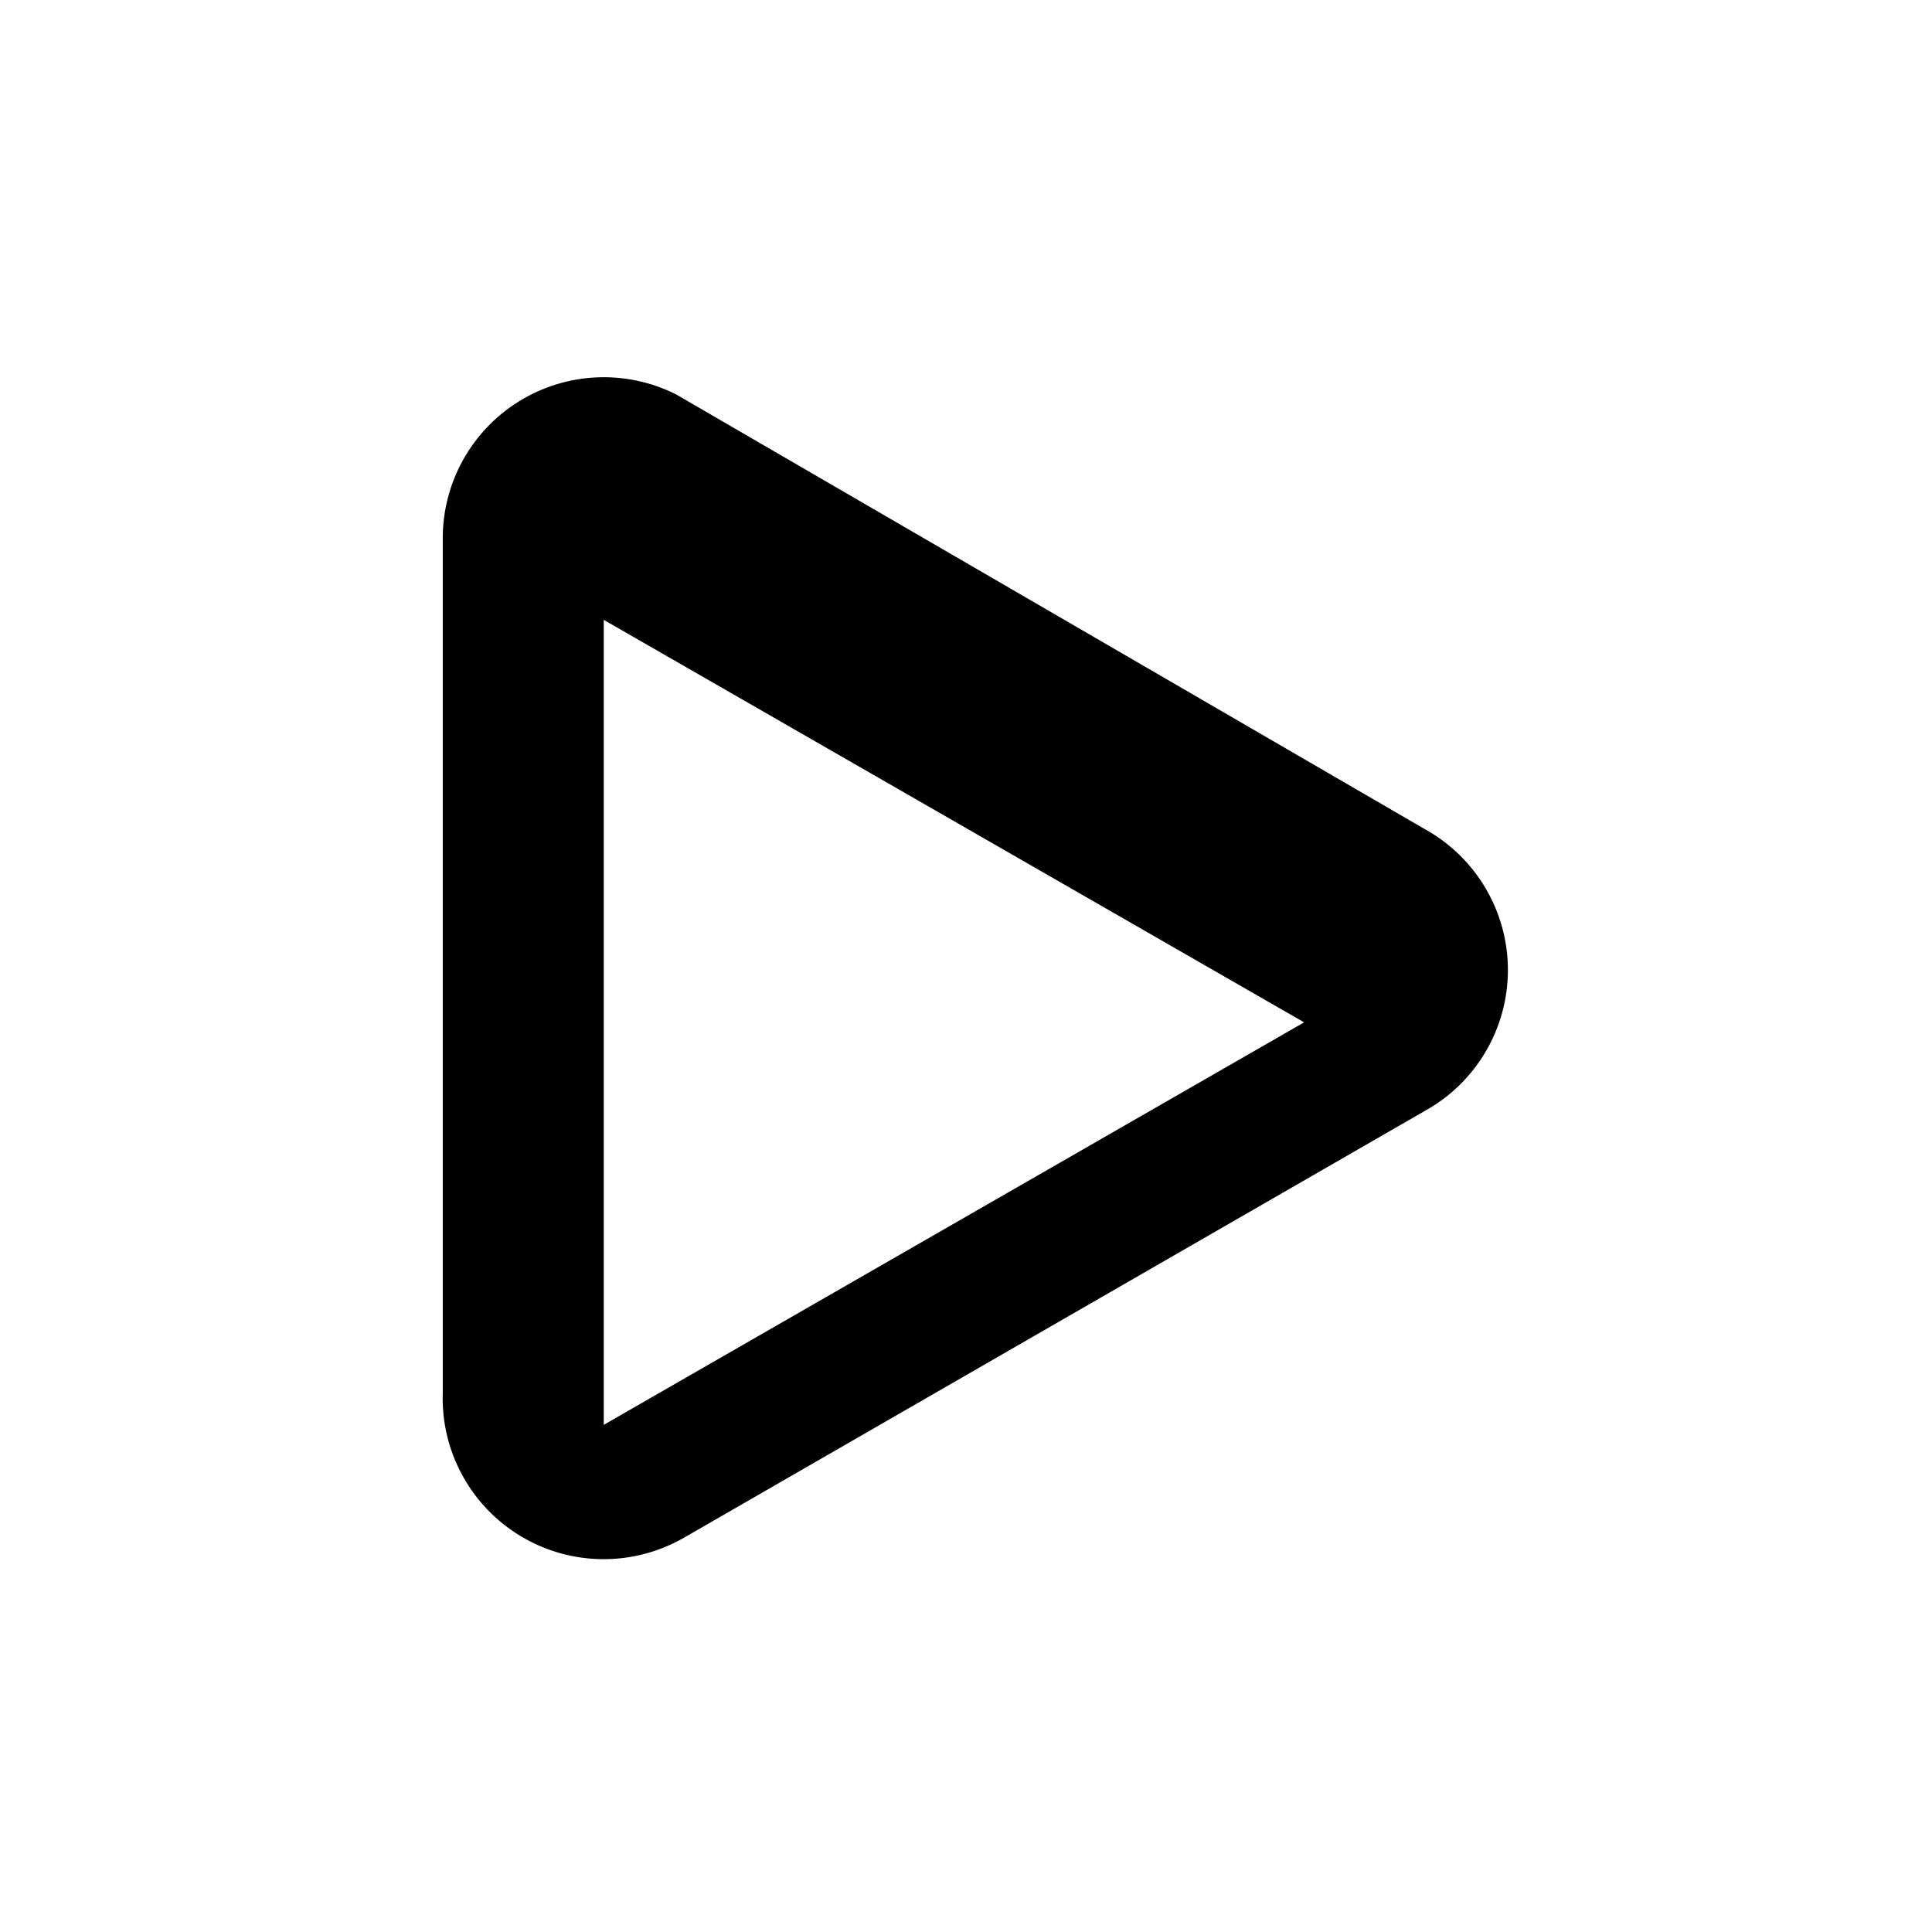
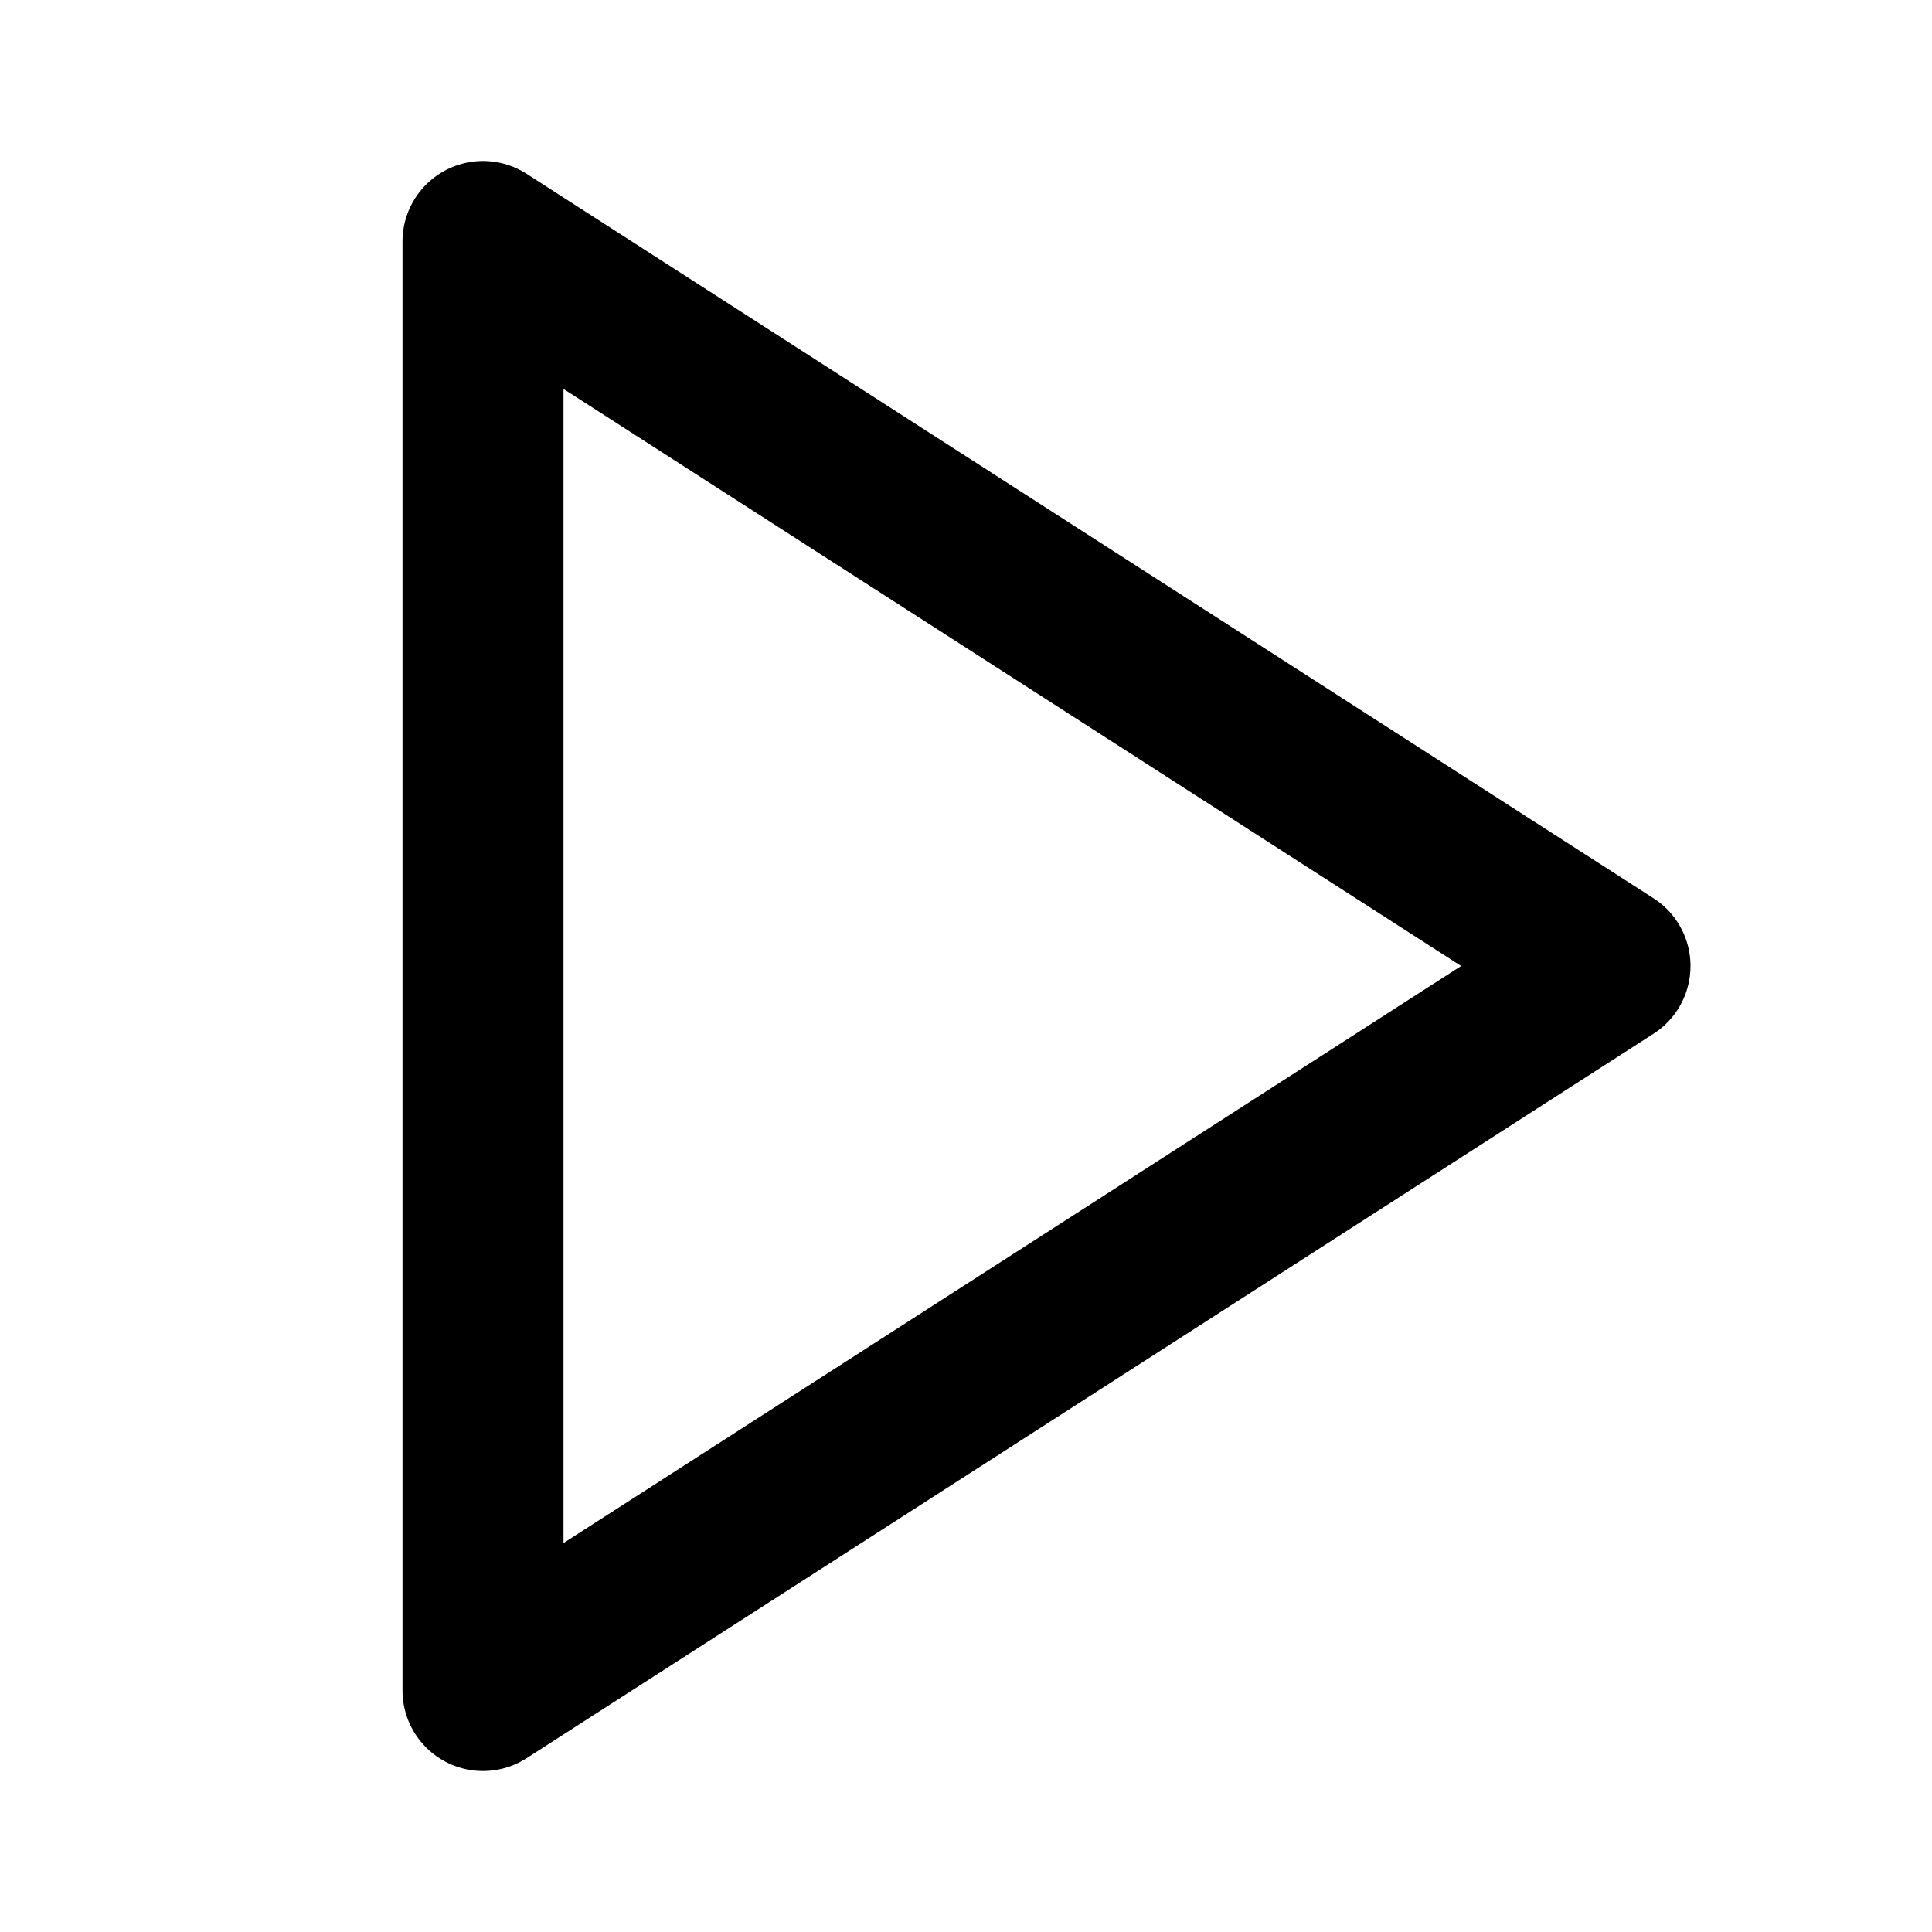
- <svg xmlns="http://www.w3.org/2000/svg" width="24" height="24" viewBox="0 0 24 24">
-   <path fill="currentColor" d="M8.4 4.9A2 2 0 0 0 5.5 6.7v10.6a2 2 0 0 0 3 1.8l9.2-5.3a2 2 0 0 0 0-3.5L8.4 4.9Zm-.9 2.8 8.7 5-8.7 5v-10Z" />
+ <svg xmlns="http://www.w3.org/2000/svg" width="24" height="24" viewBox="0 0 24 24" fill="none" stroke="currentColor" stroke-width="2" stroke-linecap="round" stroke-linejoin="round">
+   <path d="m6 3 14 9-14 9V3Z" />
</svg>
